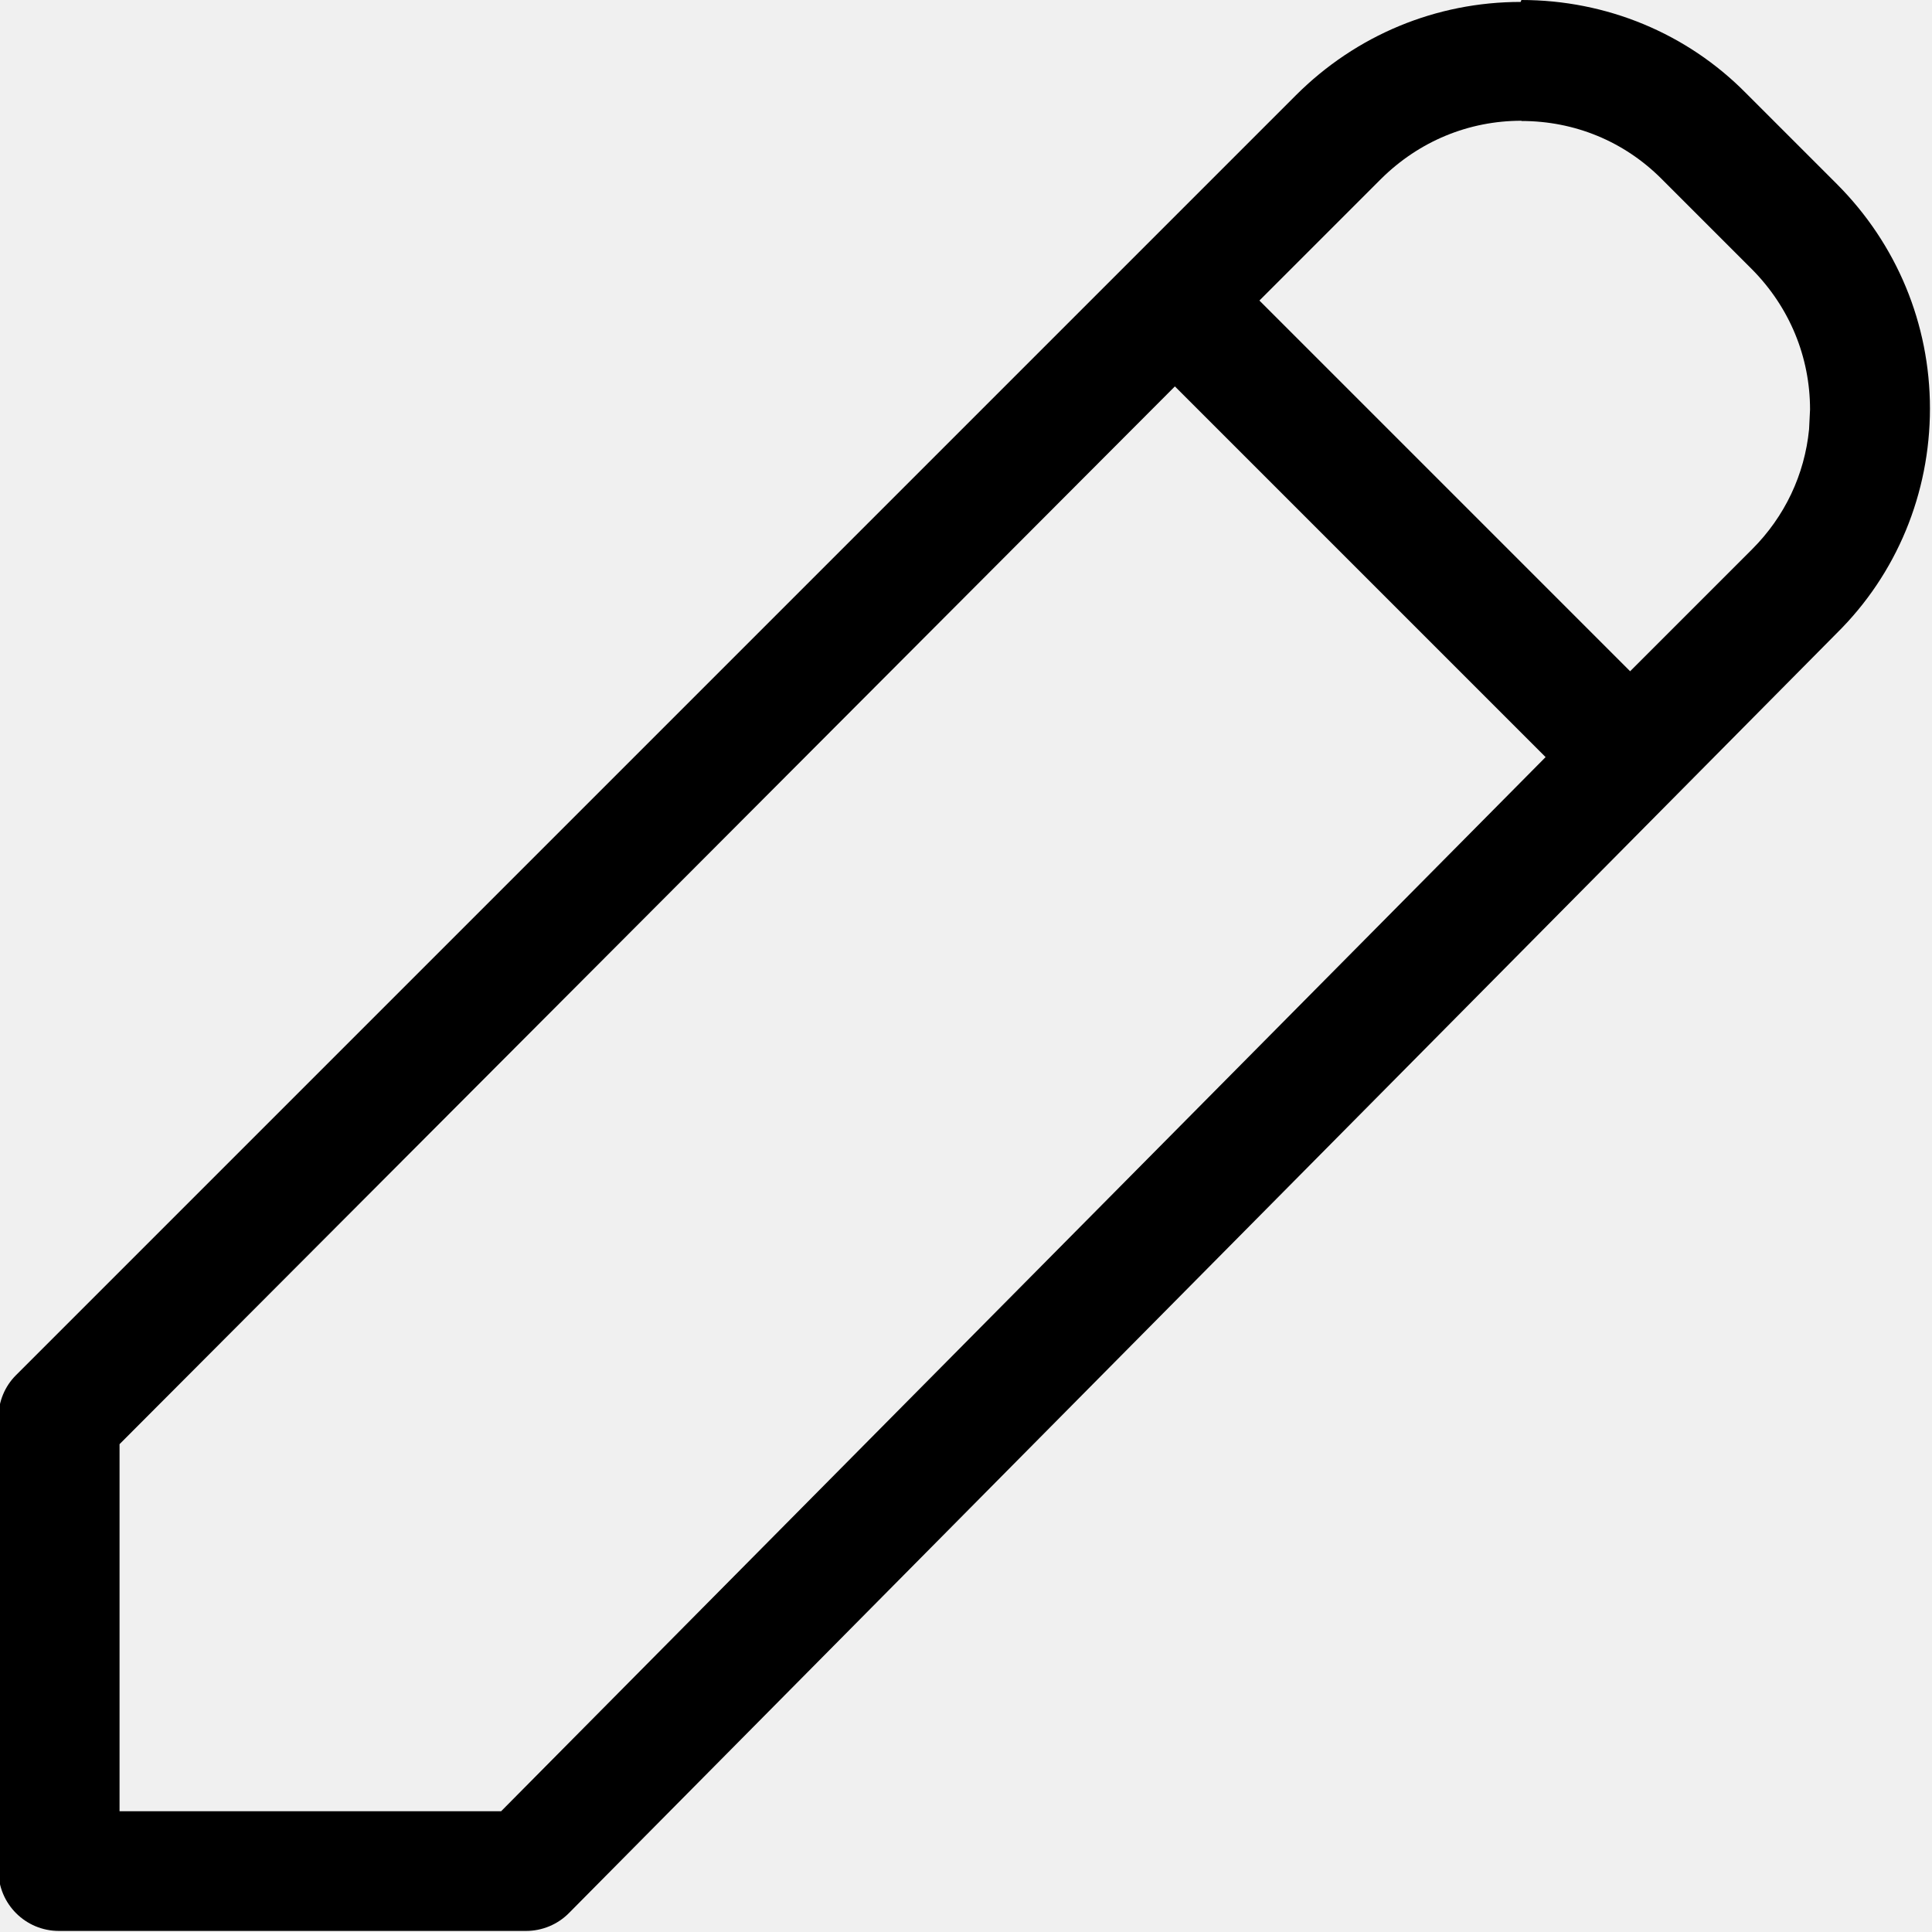
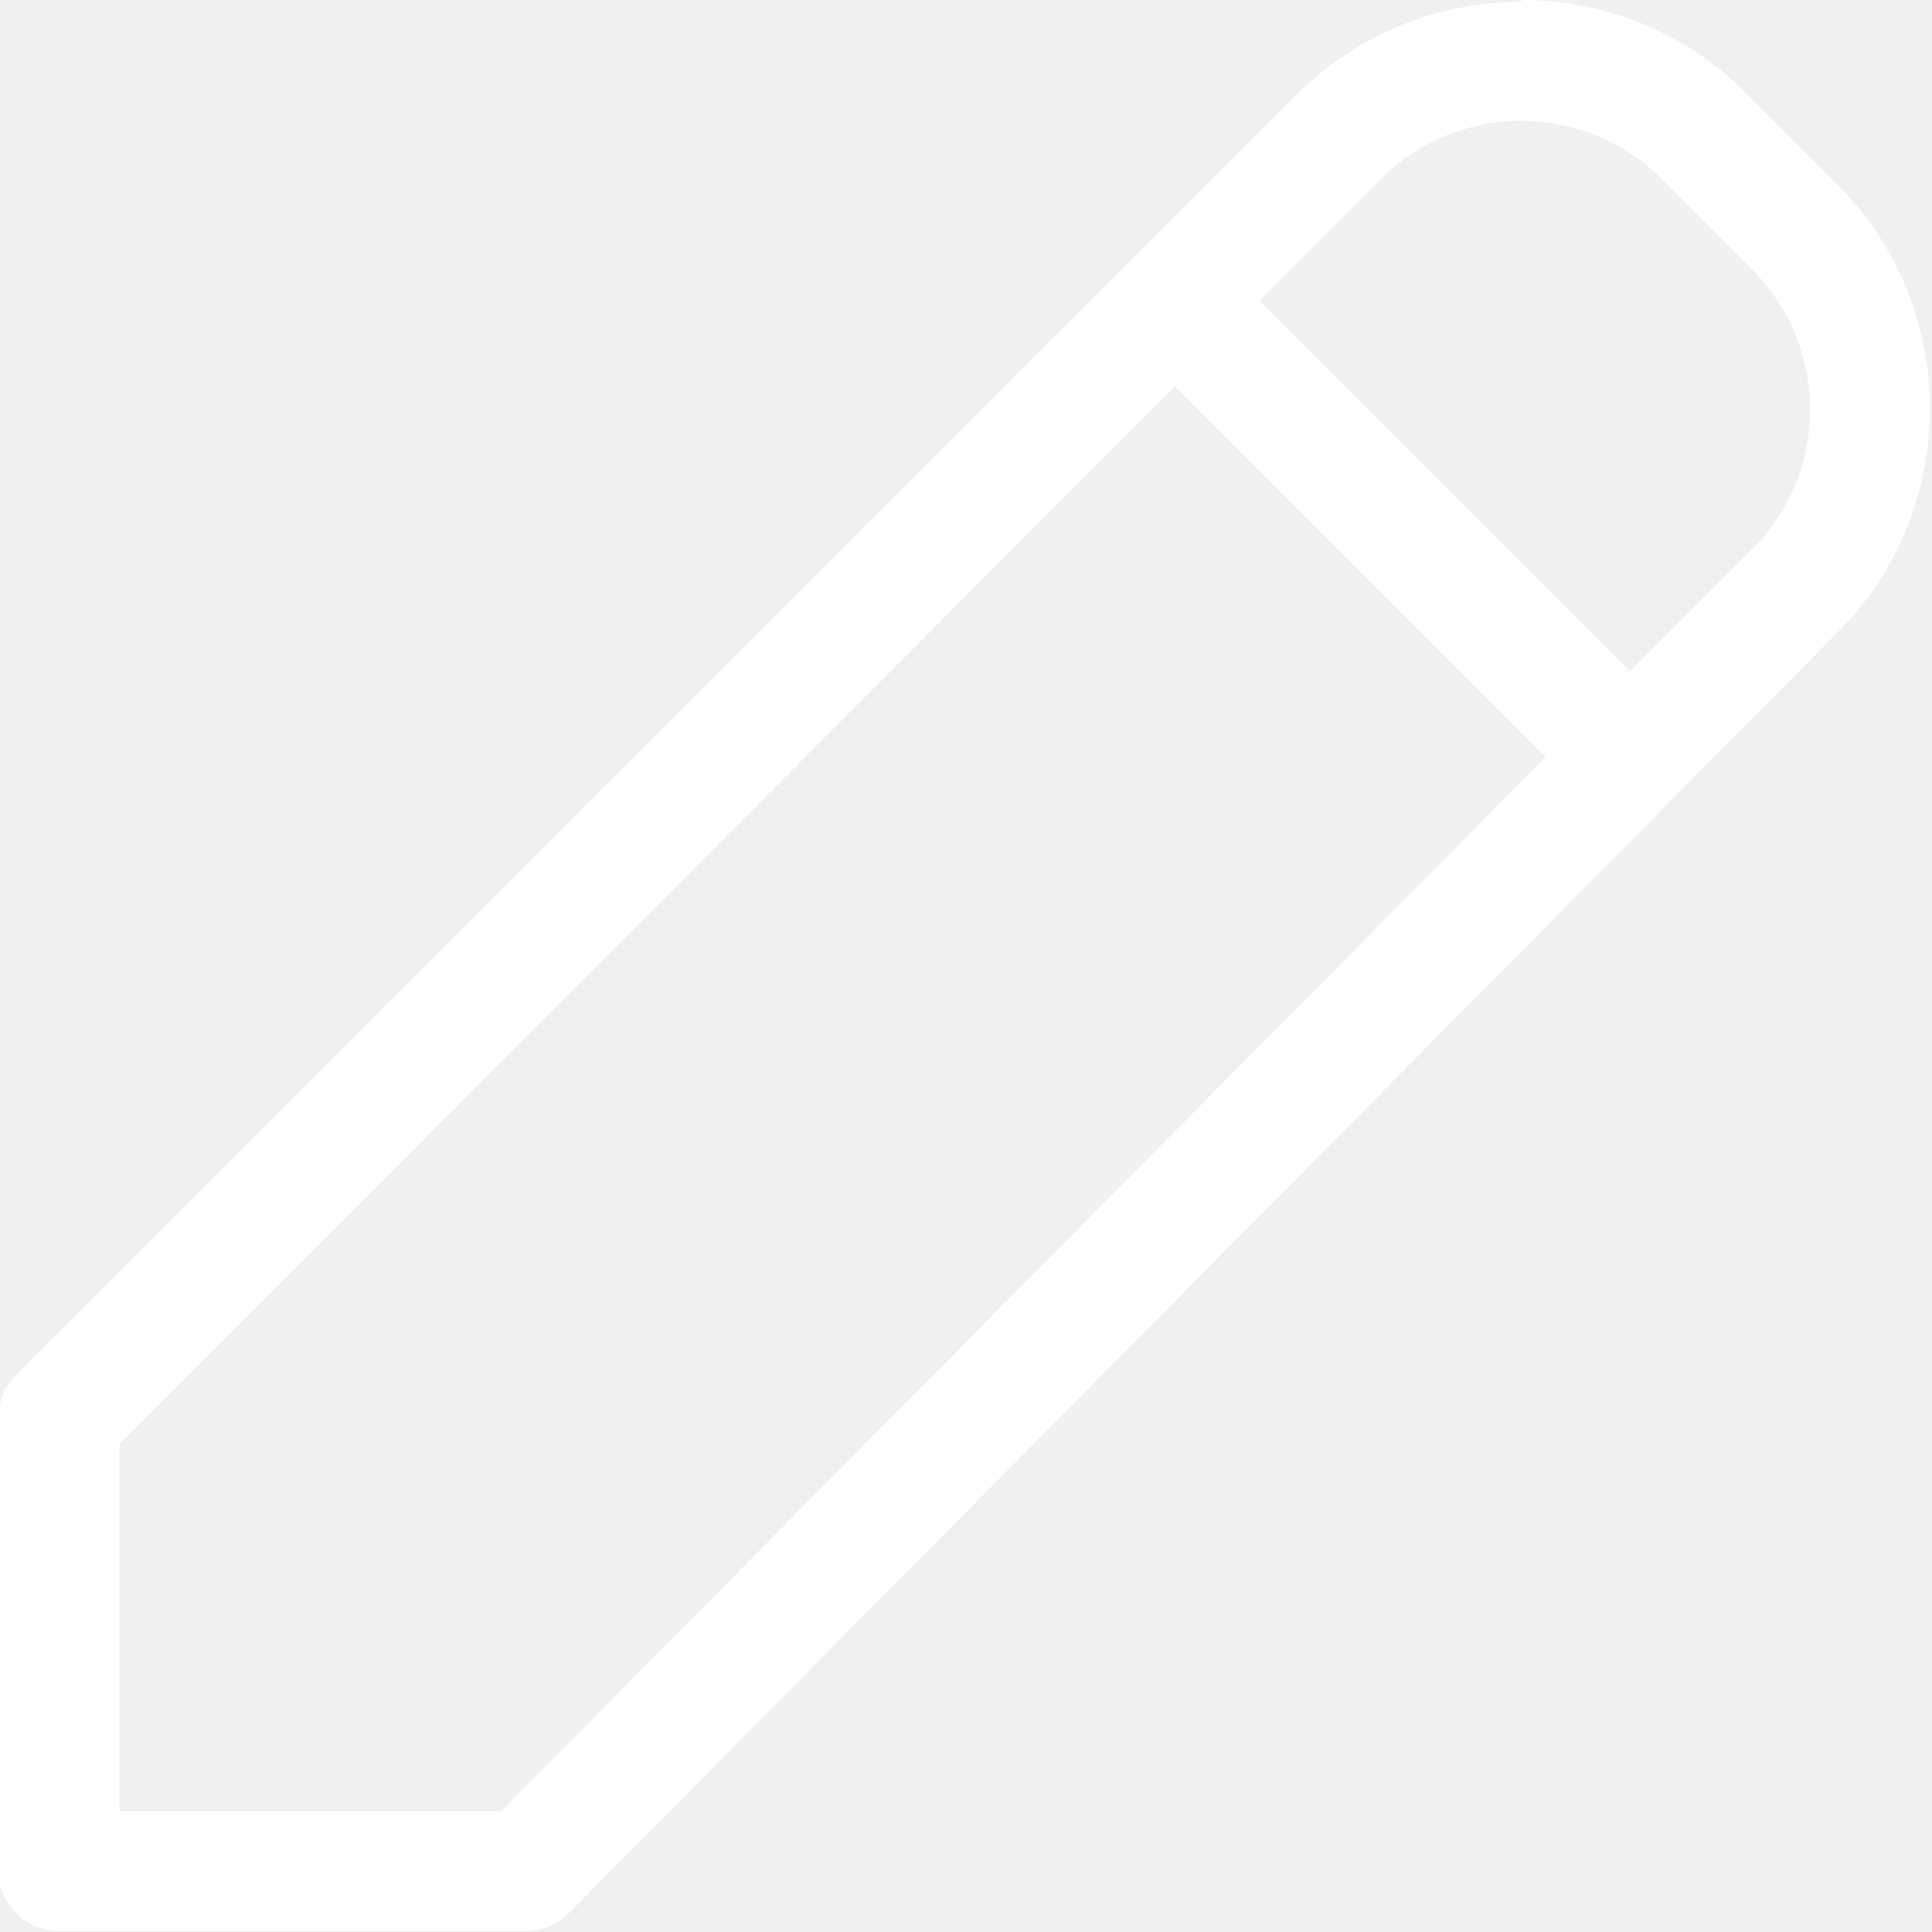
<svg xmlns="http://www.w3.org/2000/svg" viewBox="0 0 16 16">
-   <path d="m12.6 0c0.703 0 1.37 0.275 1.86 0.772l0.751 0.751c0.497 0.497 0.772 1.16 0.772 1.86 0 0.703-0.275 1.37-0.771 1.86l-10.5 10.6c-0.094 0.095-0.222 0.148-0.355 0.148h-3.87c-0.276 0-0.5-0.224-0.5-0.5v-3.75c0-0.132 0.052-0.26 0.146-0.353l10.6-10.6c0.498-0.497 1.16-0.772 1.86-0.772zm-2.87 3.2-8.74 8.76v3.04h3.16l8.65-8.73-3.07-3.07zm2.87-2.2c-0.438 0-0.847 0.17-1.16 0.479l-1.01 1.01 3.07 3.07 1.01-1.01c0.271-0.271 0.435-0.618 0.472-0.994l0.008-0.163c0-0.437-0.17-0.847-0.479-1.16l-0.751-0.751c-0.31-0.31-0.719-0.479-1.16-0.479z" fill="#000" />
+   <path d="m12.6 0c0.703 0 1.37 0.275 1.86 0.772l0.751 0.751c0.497 0.497 0.772 1.16 0.772 1.86 0 0.703-0.275 1.37-0.771 1.86l-10.5 10.6c-0.094 0.095-0.222 0.148-0.355 0.148h-3.87c-0.276 0-0.5-0.224-0.5-0.5v-3.75c0-0.132 0.052-0.26 0.146-0.353l10.6-10.6c0.498-0.497 1.16-0.772 1.86-0.772zm-2.87 3.2-8.74 8.76v3.04h3.16l8.65-8.73-3.07-3.07zm2.87-2.2c-0.438 0-0.847 0.17-1.16 0.479l-1.01 1.01 3.07 3.07 1.01-1.01c0.271-0.271 0.435-0.618 0.472-0.994l0.008-0.163c0-0.437-0.17-0.847-0.479-1.16l-0.751-0.751c-0.31-0.31-0.719-0.479-1.16-0.479z" fill="#FFFFFF" />
</svg>
